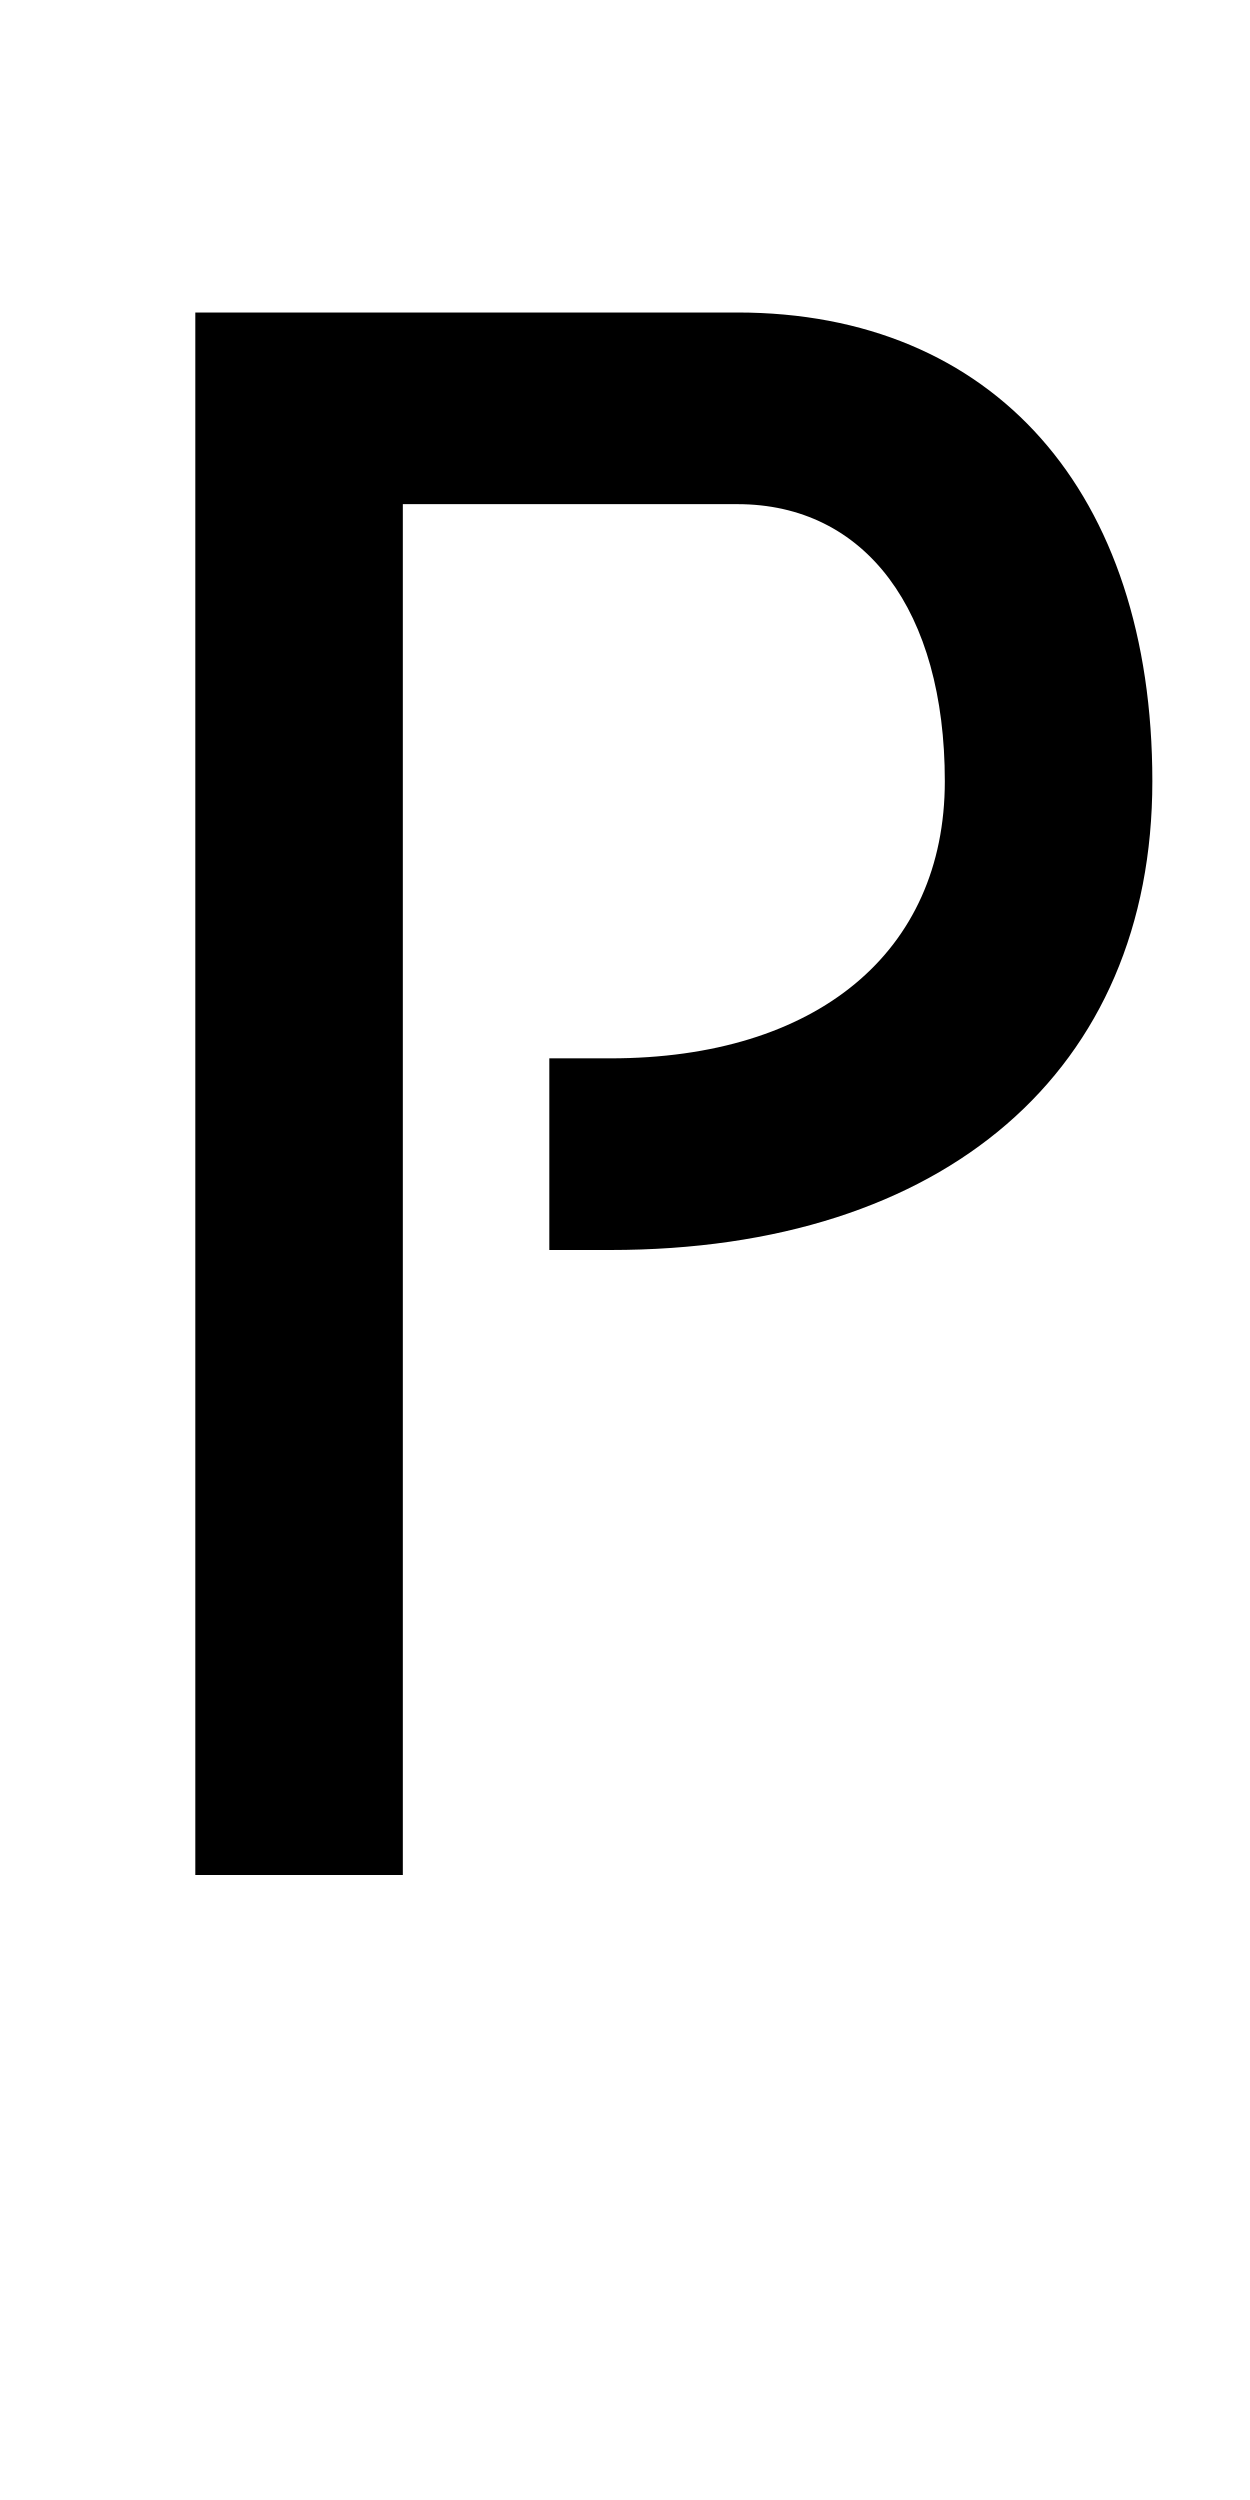
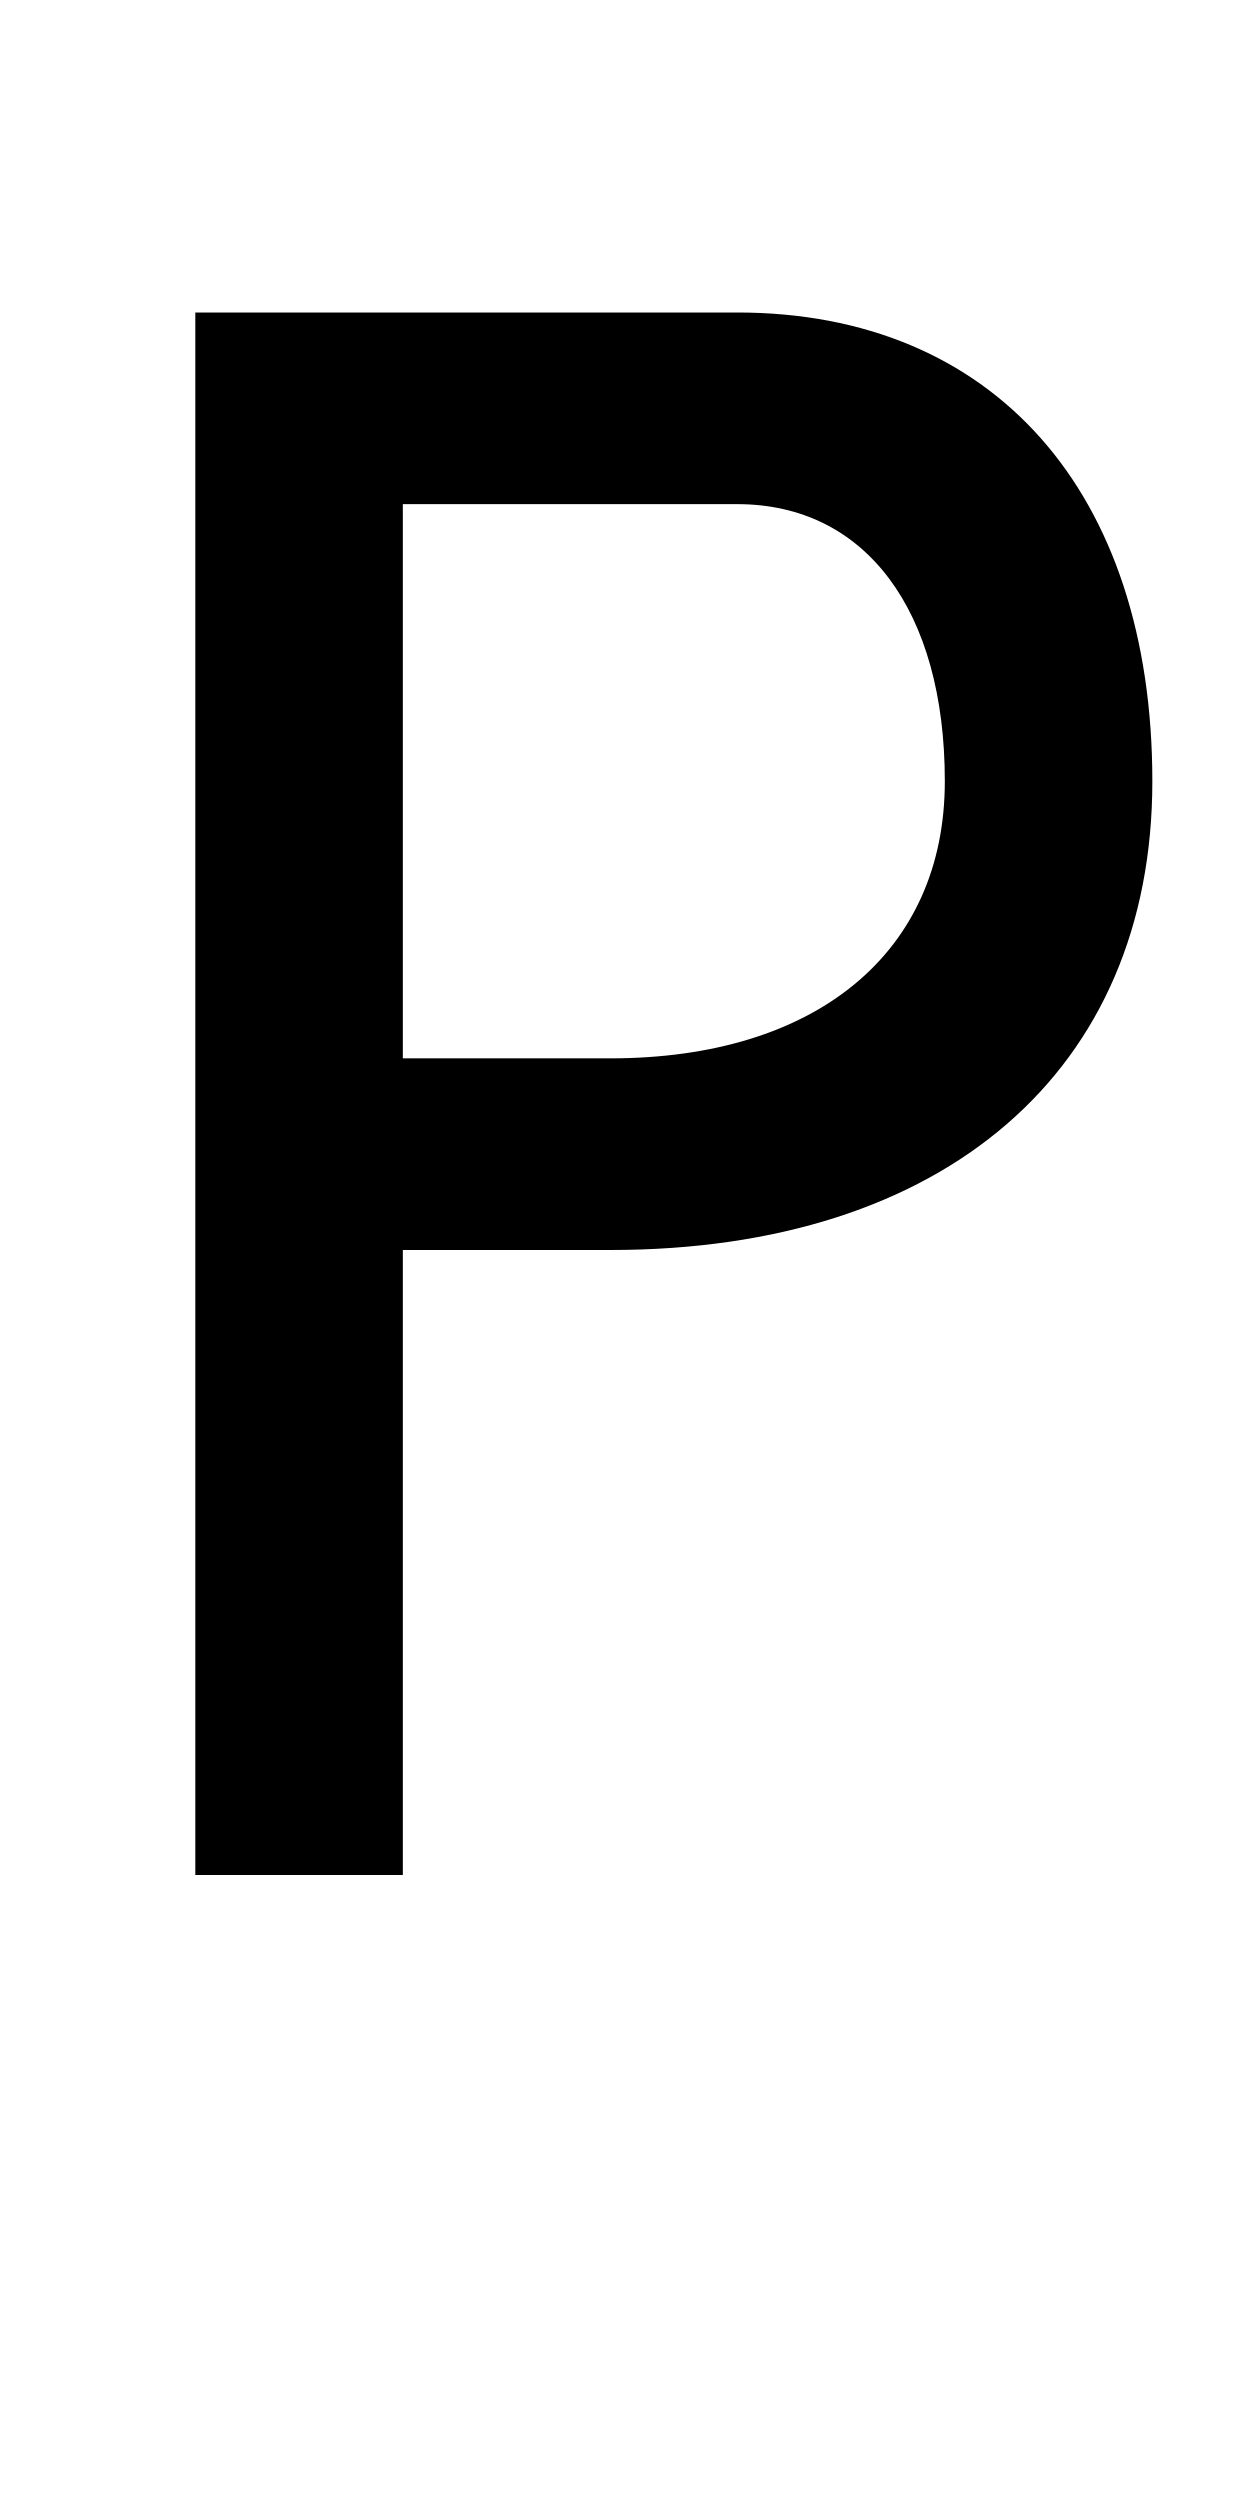
<svg xmlns="http://www.w3.org/2000/svg" version="1.1" width="1024" height="2048" id="svg3355">
  <defs id="defs3357" />
-   <path d="m 160,256 0,1280 170,0 0,-1123 274,0 c 105.002,0 170,87.002 170,227 0,139.998 -104.999,227 -274,227 l -50,0 0,157 50,0 C 773.998,1024 944,876.998 944,640 944,403.002 813.998,256 604,256 z" id="path3157-2-7-7-2-8-2-3-1-1-3-33-4-3-6-5" style="fill:#000000;fill-opacity:1;stroke:none;display:inline" />
+   <path style="display:inline;fill:#000000;fill-opacity:1;stroke:none" d="M 160 256 L 160 1536 L 330 1536 L 330 1024 L 500 1024 C 773.998 1024 944 876.998 944 640 C 944 403.002 813.998 256 604 256 L 160 256 z M 330 413 L 604 413 C 709.002 413 774 500.002 774 640 C 774 779.998 669.001 867 500 867 L 330 867 L 330 413 z " id="path3157-2-7-7-2-8-2-3-1-1-3-33-4-3-6-5" />
</svg>
